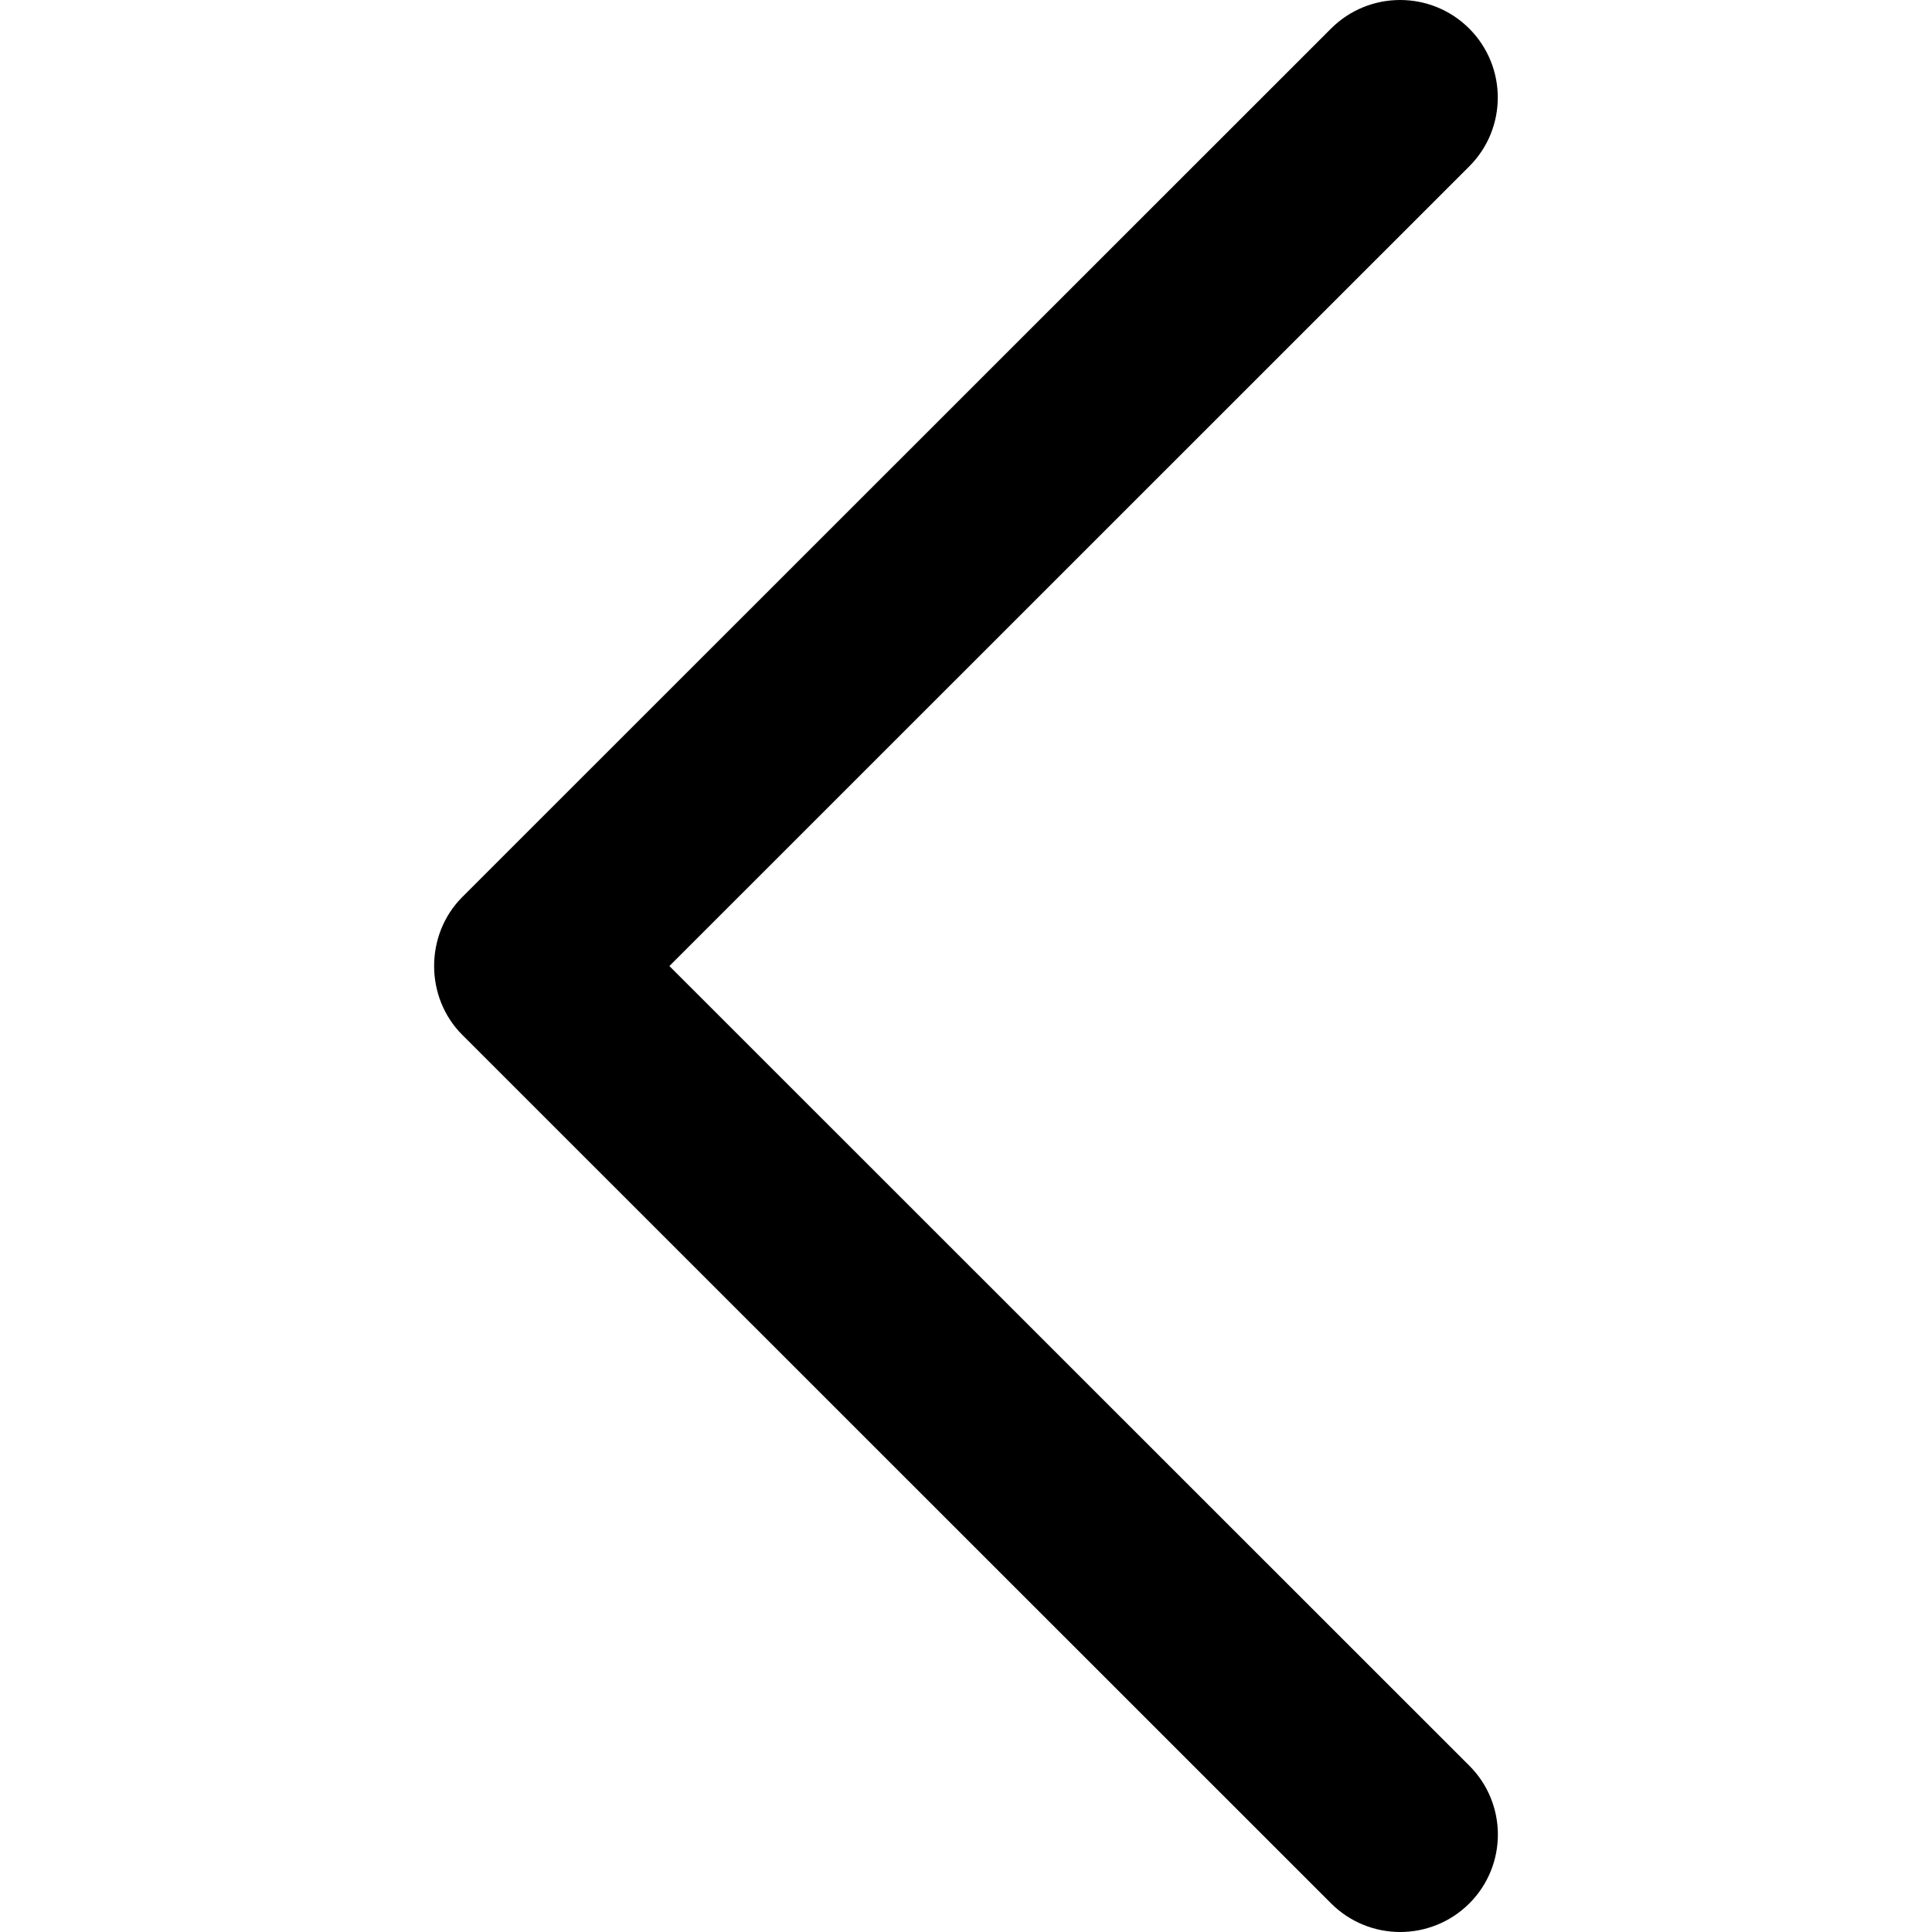
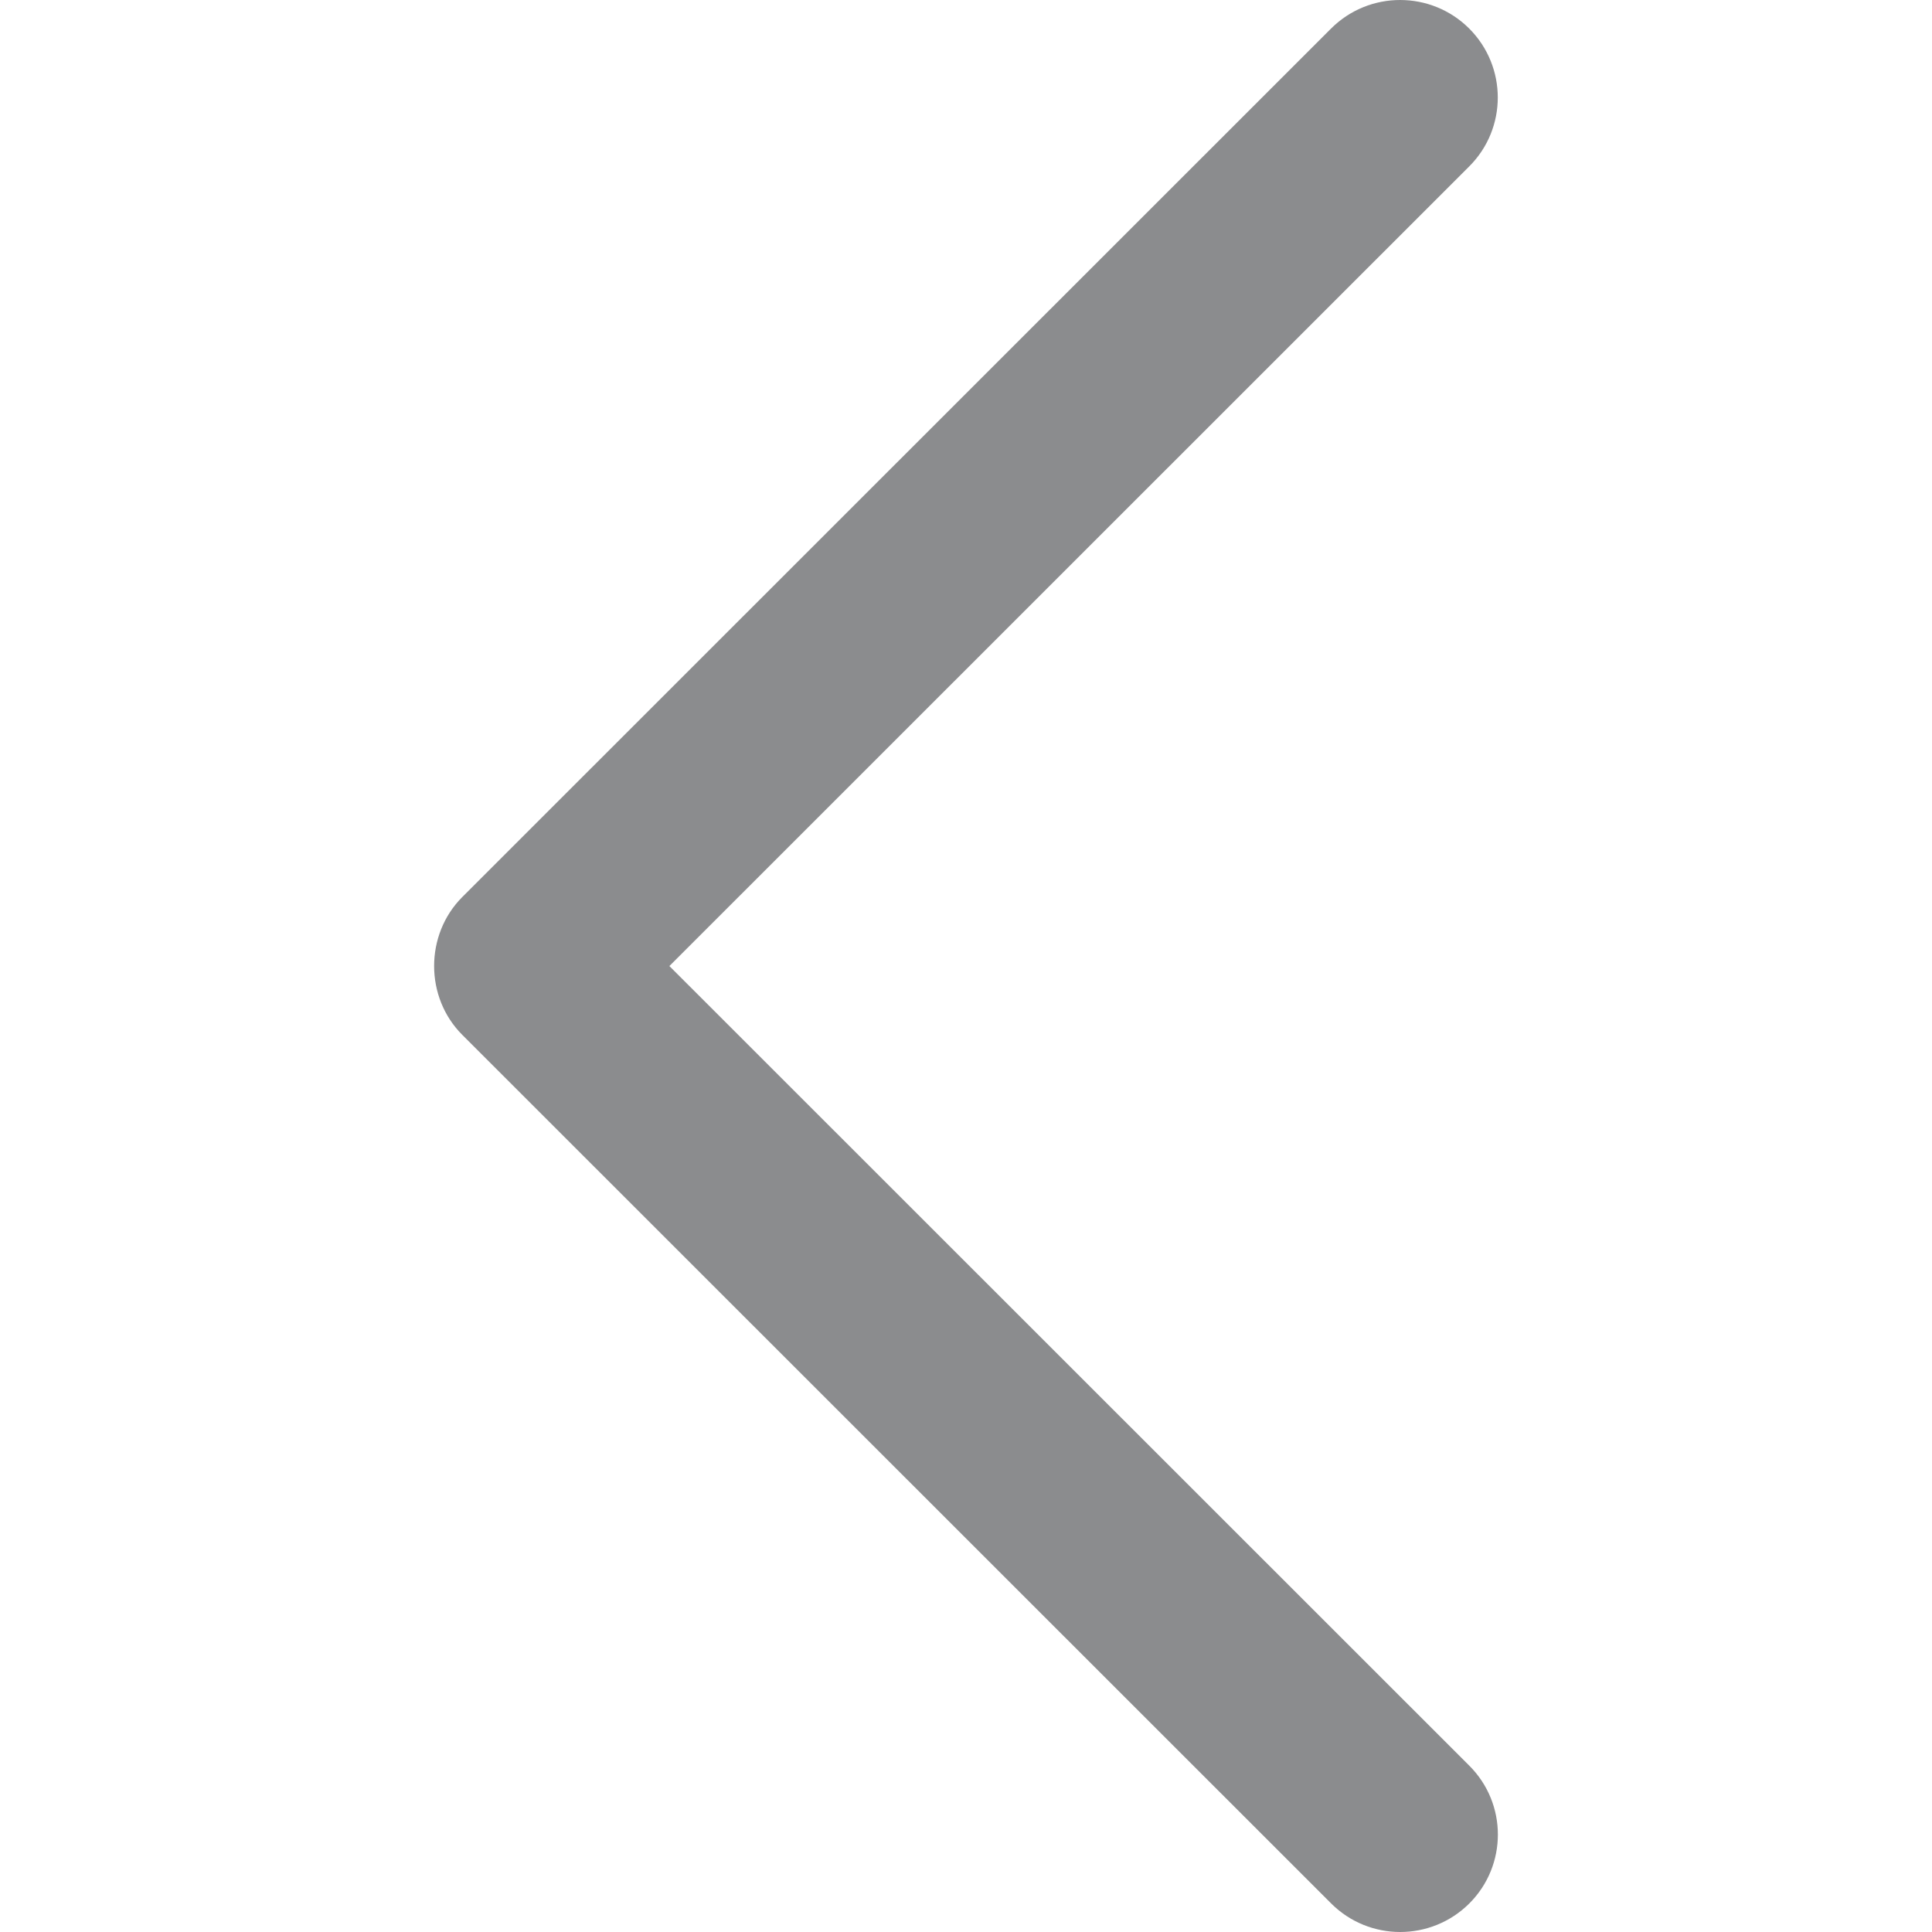
<svg xmlns="http://www.w3.org/2000/svg" version="1.1" width="512" height="512" viewBox="0 0 512 512">
  <g id="icomoon-ignore">
</g>
-   <path fill="#000" d="M122.532 274.274l230.244 230.168c10.103 10.077 26.471 10.077 36.6 0 10.103-10.077 10.103-26.446 0-36.524l-211.982-211.905 211.956-211.905c10.103-10.078 10.103-26.446 0-36.549-10.103-10.078-26.497-10.078-36.6 0l-230.244 230.167c-9.95 9.974-9.95 26.599 0.025 36.547z" />
+   <path fill="#8b8c8e" d="M122.532 274.274l230.244 230.168c10.103 10.077 26.471 10.077 36.6 0 10.103-10.077 10.103-26.446 0-36.524l-211.982-211.905 211.956-211.905c10.103-10.078 10.103-26.446 0-36.549-10.103-10.078-26.497-10.078-36.6 0l-230.244 230.167c-9.95 9.974-9.95 26.599 0.025 36.547z" />
</svg>
